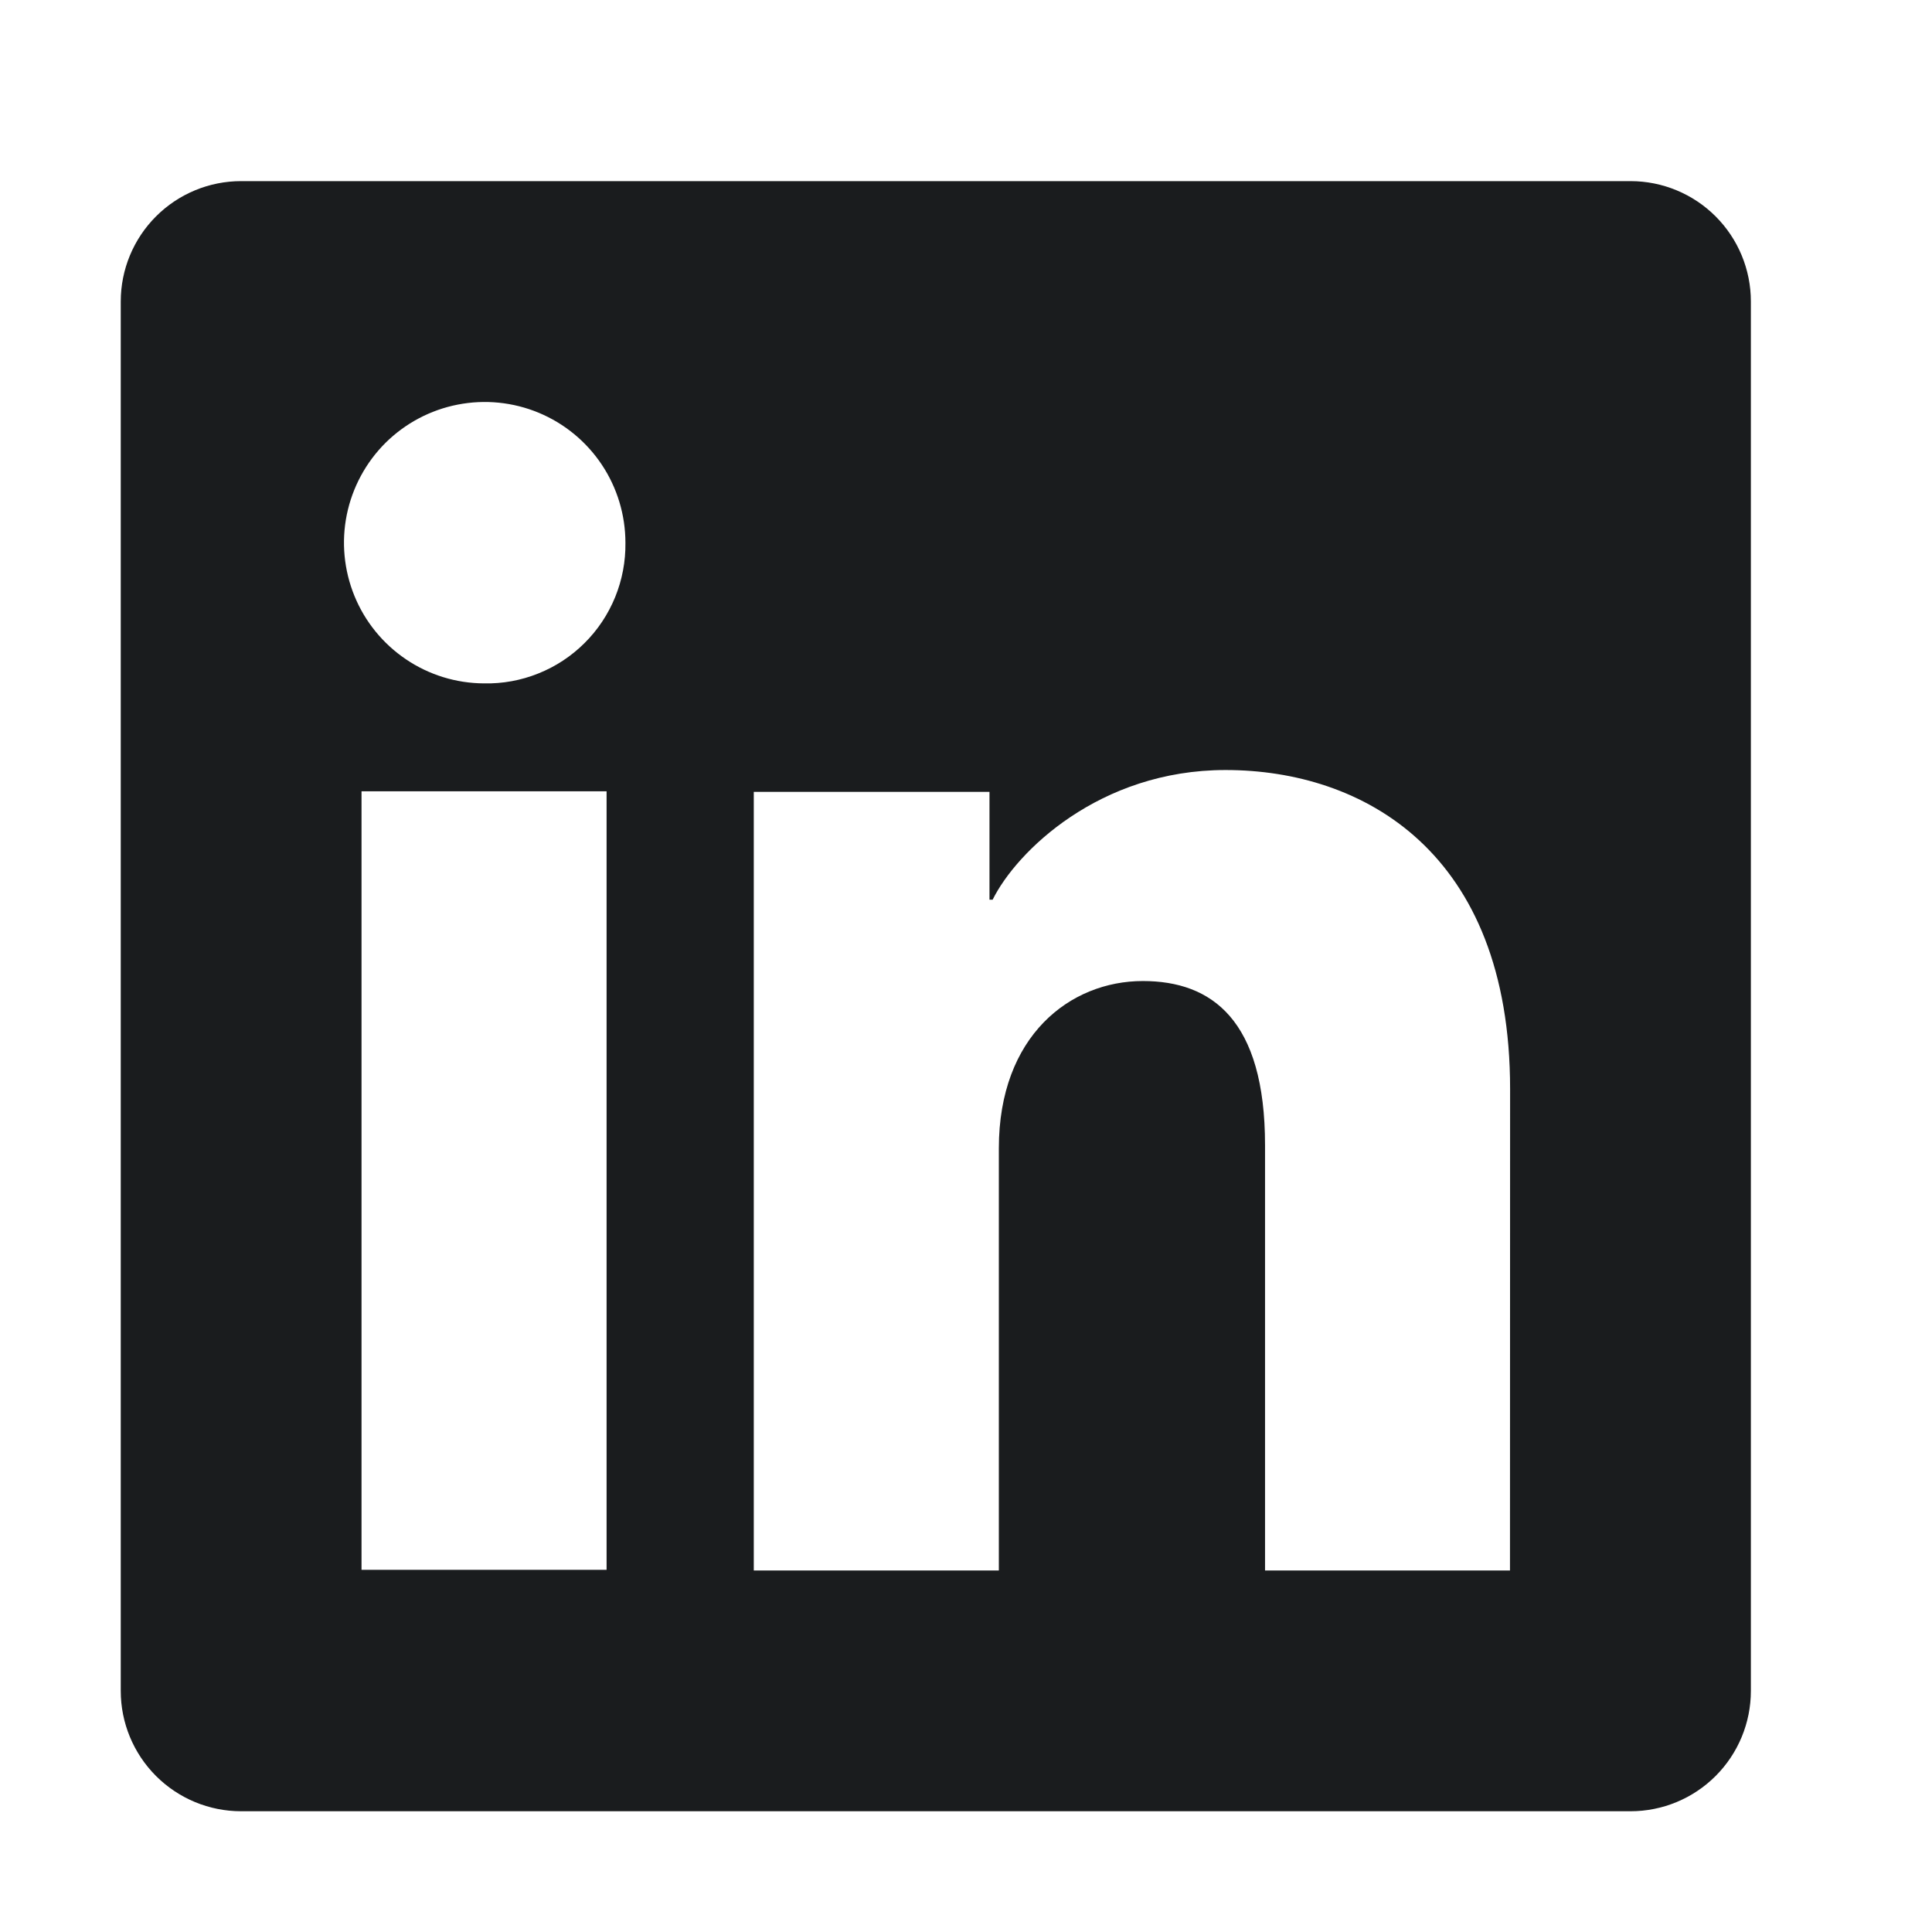
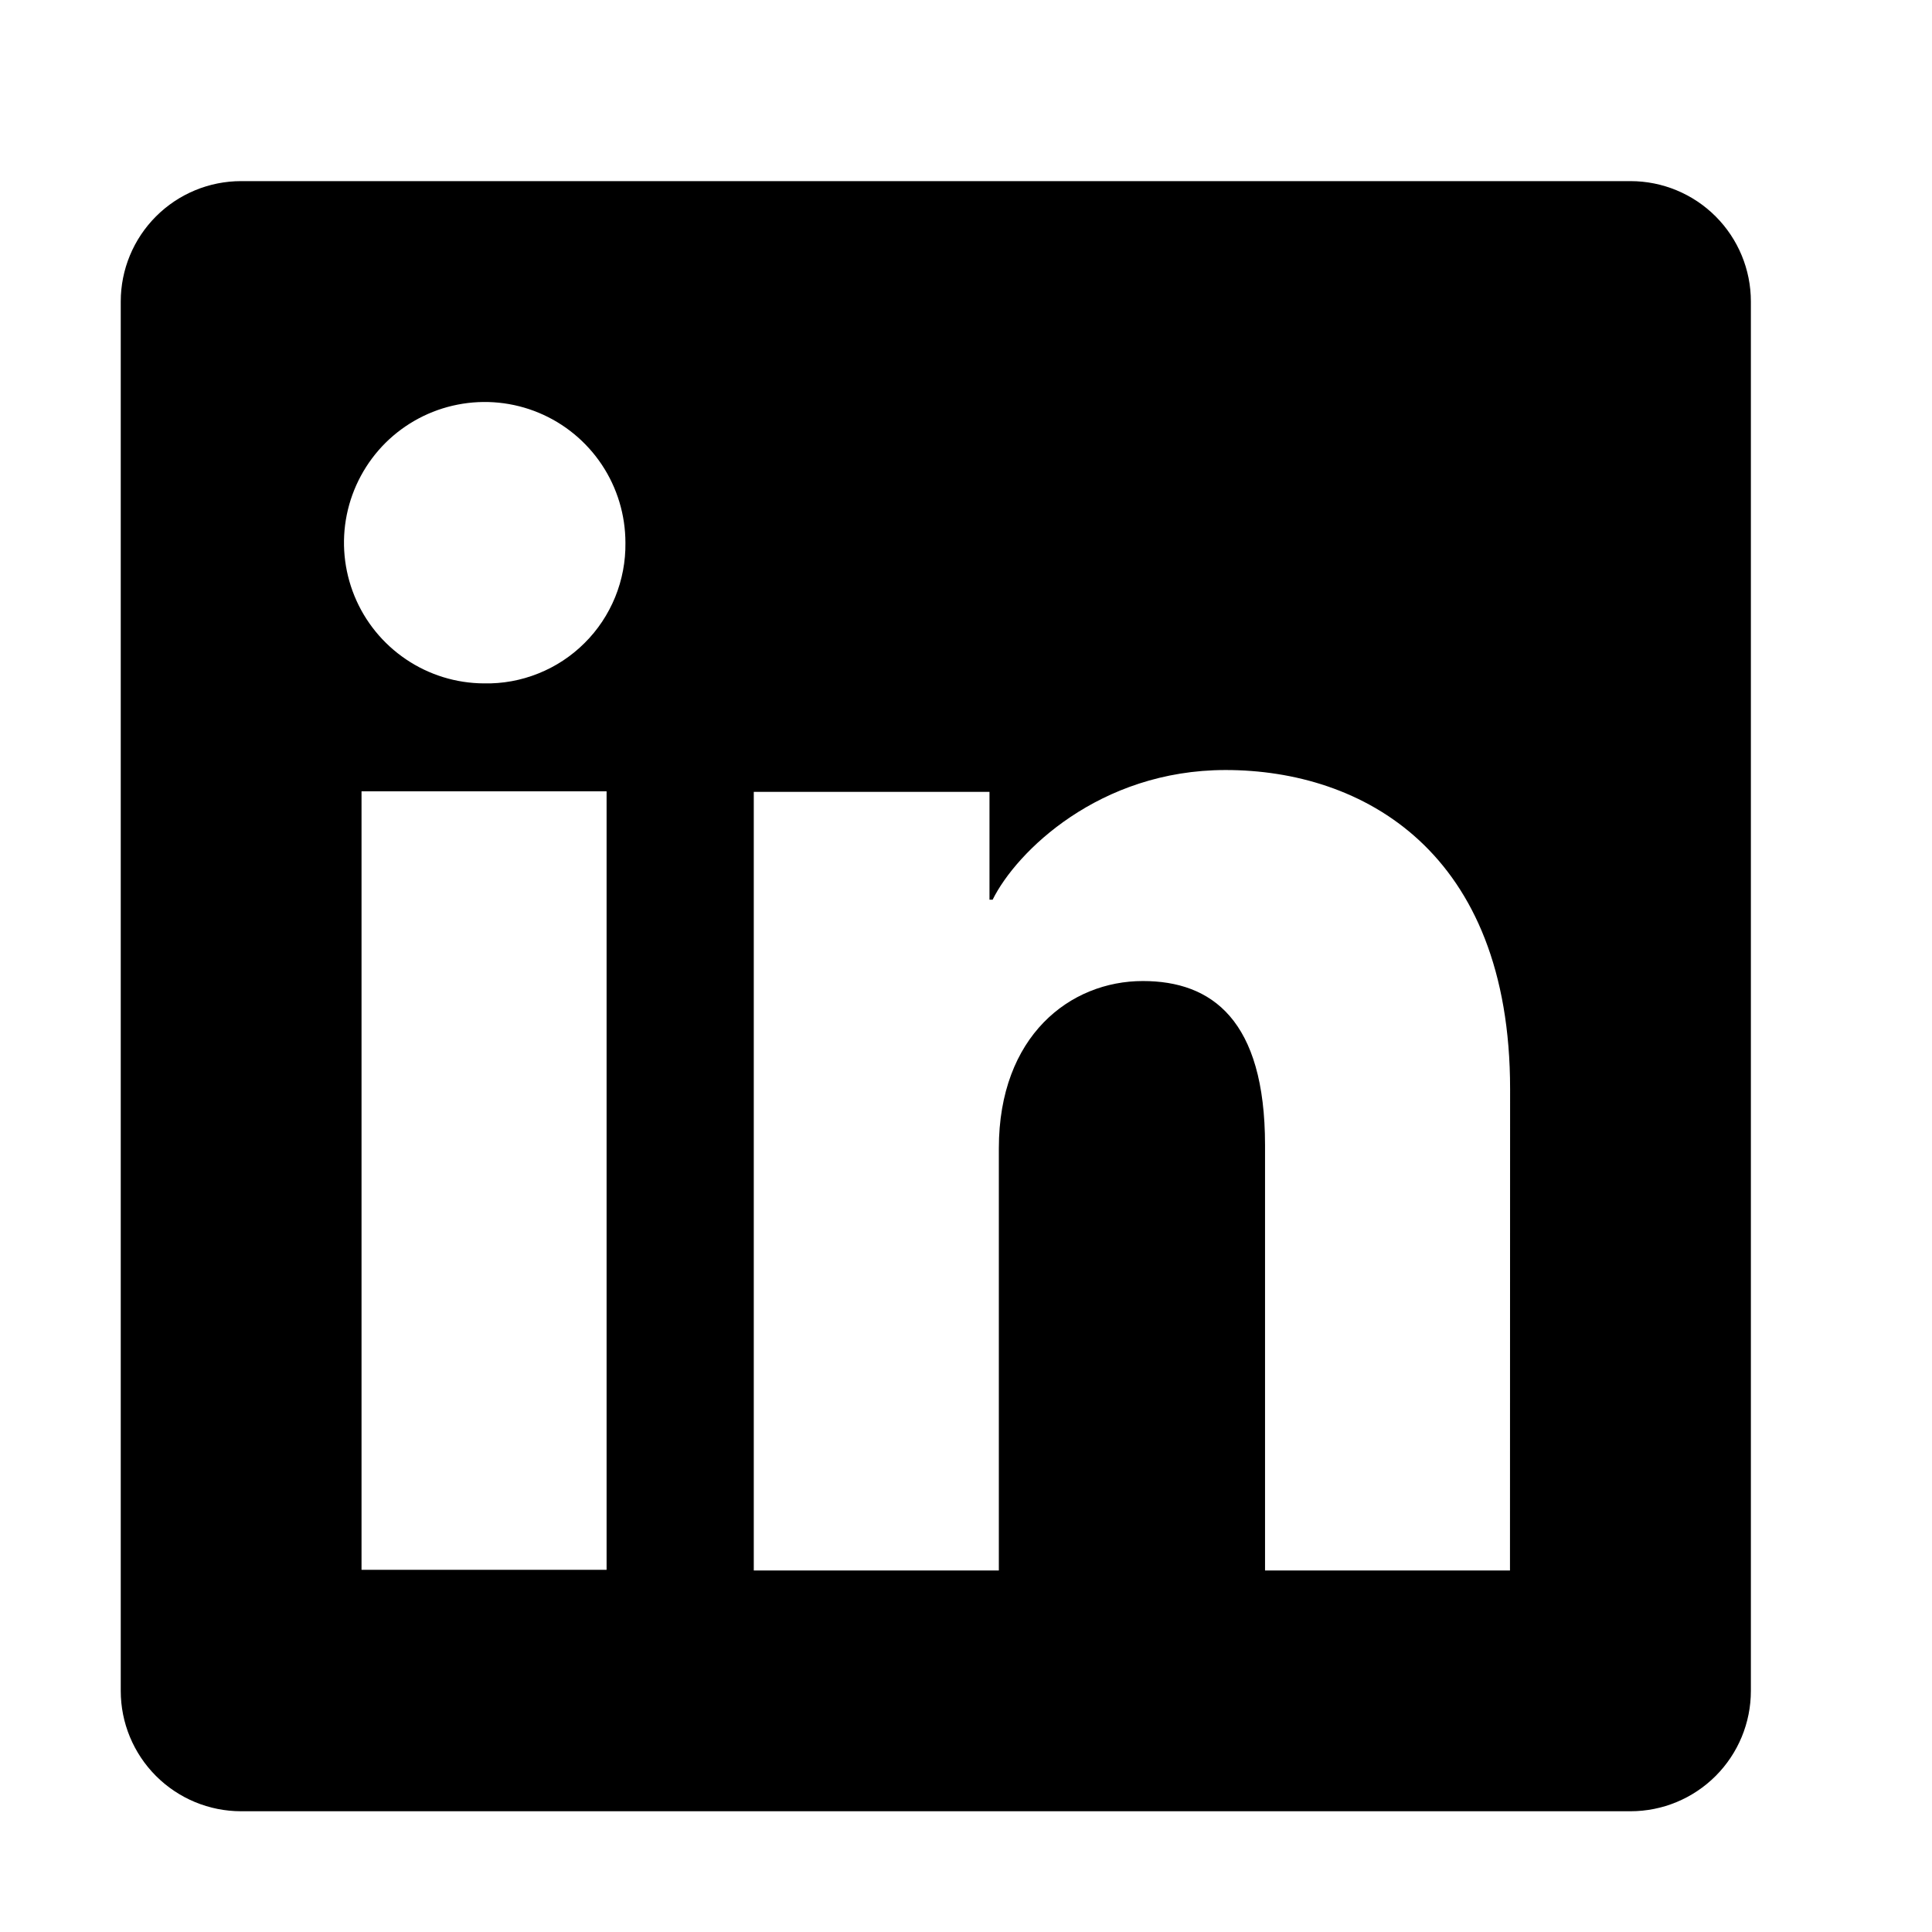
<svg xmlns="http://www.w3.org/2000/svg" width="32" height="32" viewBox="0 0 32 32" fill="none">
-   <path d="M27.007 3H3.993C3.465 3 2.958 3.21 2.584 3.584C2.21 3.958 2 4.465 2 4.993V28.007C2 28.535 2.21 29.042 2.584 29.416C2.958 29.79 3.465 30 3.993 30H27.007C27.535 30 28.042 29.79 28.416 29.416C28.79 29.042 29 28.535 29 28.007V4.993C29 4.465 28.79 3.958 28.416 3.584C28.042 3.21 27.535 3 27.007 3ZM10.047 26.001H5.988V13.106H10.047V26.001ZM8.015 11.319C7.555 11.317 7.105 11.178 6.724 10.92C6.342 10.662 6.045 10.297 5.871 9.871C5.697 9.445 5.652 8.977 5.744 8.525C5.836 8.074 6.059 7.66 6.385 7.335C6.712 7.011 7.128 6.79 7.579 6.702C8.031 6.613 8.499 6.66 8.924 6.837C9.349 7.014 9.712 7.313 9.968 7.697C10.223 8.08 10.359 8.53 10.359 8.991C10.363 9.299 10.305 9.605 10.189 9.89C10.072 10.176 9.9 10.435 9.681 10.652C9.462 10.87 9.202 11.041 8.916 11.155C8.63 11.27 8.323 11.326 8.015 11.319ZM25.01 26.012H20.953V18.968C20.953 16.89 20.069 16.249 18.929 16.249C17.726 16.249 16.544 17.156 16.544 19.02V26.012H12.485V13.116H16.389V14.902H16.441C16.833 14.109 18.206 12.754 20.3 12.754C22.565 12.754 25.012 14.098 25.012 18.036L25.01 26.012Z" fill="#1A1C1E" />
+   <path d="M27.007 3H3.993C3.465 3 2.958 3.21 2.584 3.584C2.21 3.958 2 4.465 2 4.993V28.007C2 28.535 2.21 29.042 2.584 29.416C2.958 29.79 3.465 30 3.993 30H27.007C27.535 30 28.042 29.79 28.416 29.416C28.79 29.042 29 28.535 29 28.007V4.993C29 4.465 28.79 3.958 28.416 3.584C28.042 3.21 27.535 3 27.007 3ZM10.047 26.001H5.988V13.106H10.047V26.001ZM8.015 11.319C7.555 11.317 7.105 11.178 6.724 10.92C6.342 10.662 6.045 10.297 5.871 9.871C5.697 9.445 5.652 8.977 5.744 8.525C5.836 8.074 6.059 7.66 6.385 7.335C6.712 7.011 7.128 6.79 7.579 6.702C8.031 6.613 8.499 6.66 8.924 6.837C9.349 7.014 9.712 7.313 9.968 7.697C10.223 8.08 10.359 8.53 10.359 8.991C10.363 9.299 10.305 9.605 10.189 9.89C10.072 10.176 9.9 10.435 9.681 10.652C9.462 10.87 9.202 11.041 8.916 11.155C8.63 11.27 8.323 11.326 8.015 11.319ZM25.01 26.012H20.953V18.968C20.953 16.89 20.069 16.249 18.929 16.249C17.726 16.249 16.544 17.156 16.544 19.02V26.012H12.485V13.116H16.389V14.902H16.441C16.833 14.109 18.206 12.754 20.3 12.754C22.565 12.754 25.012 14.098 25.012 18.036L25.01 26.012Z" fill="currentColor" />
</svg>
